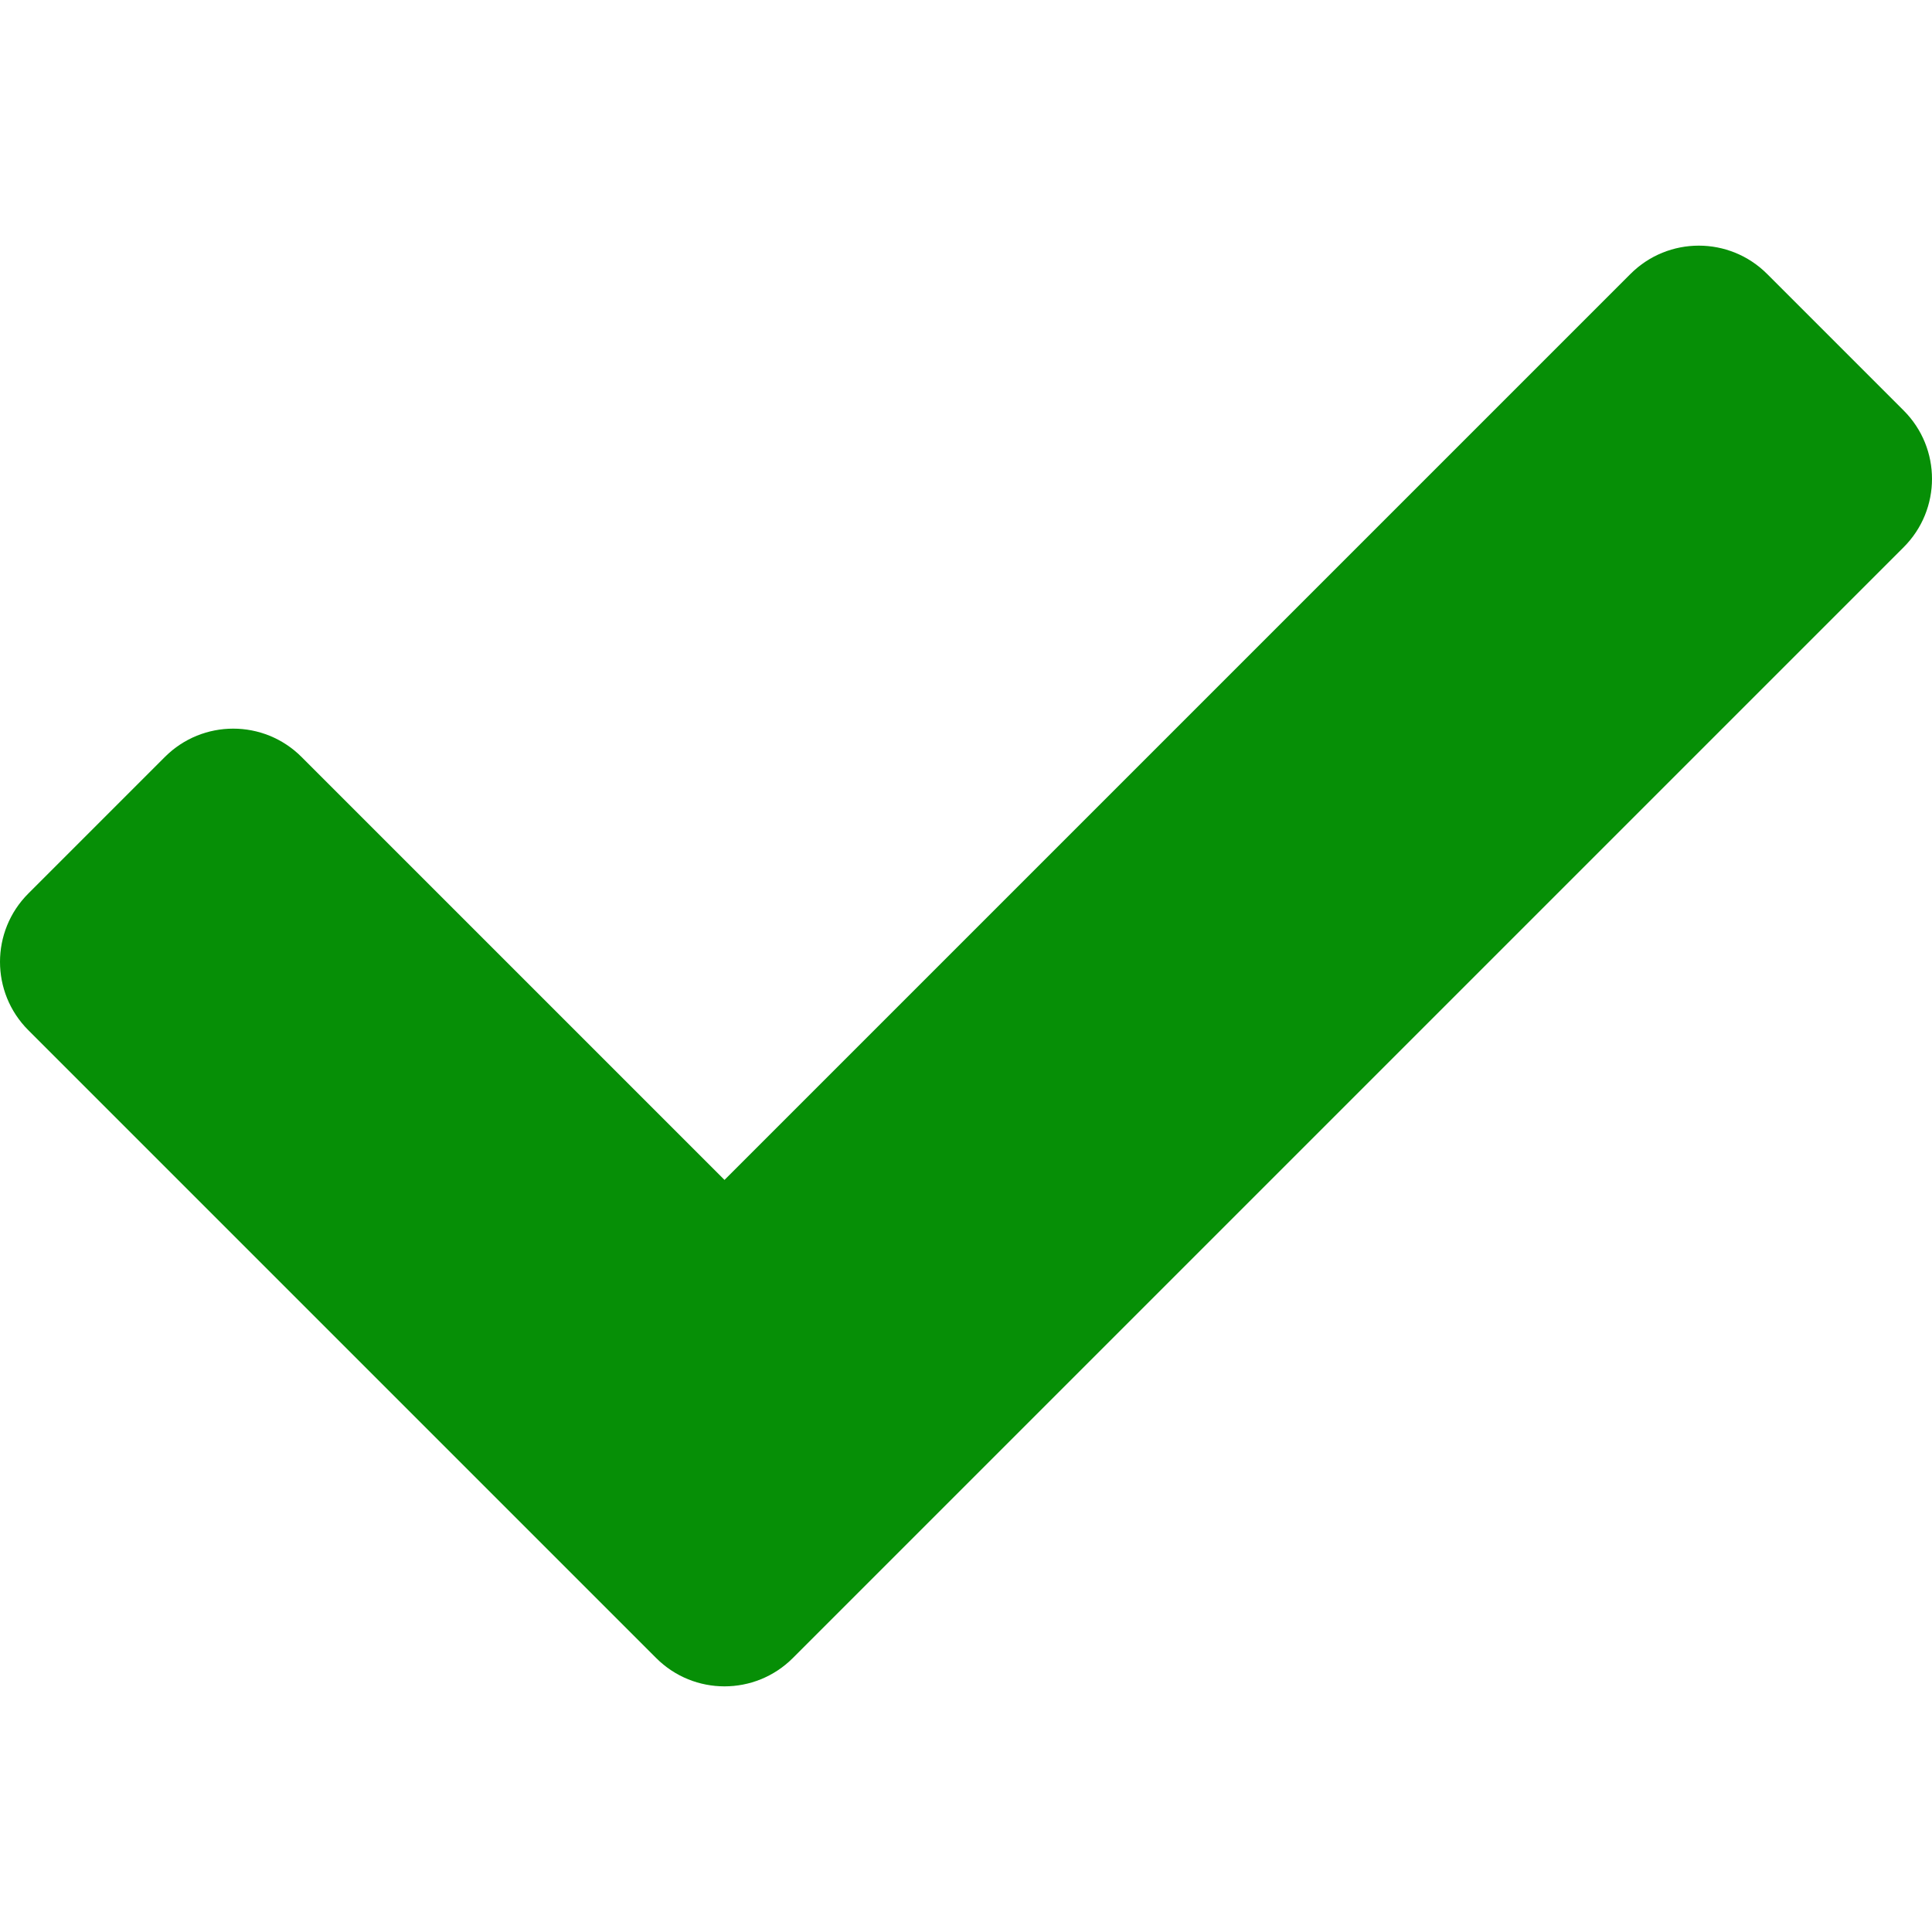
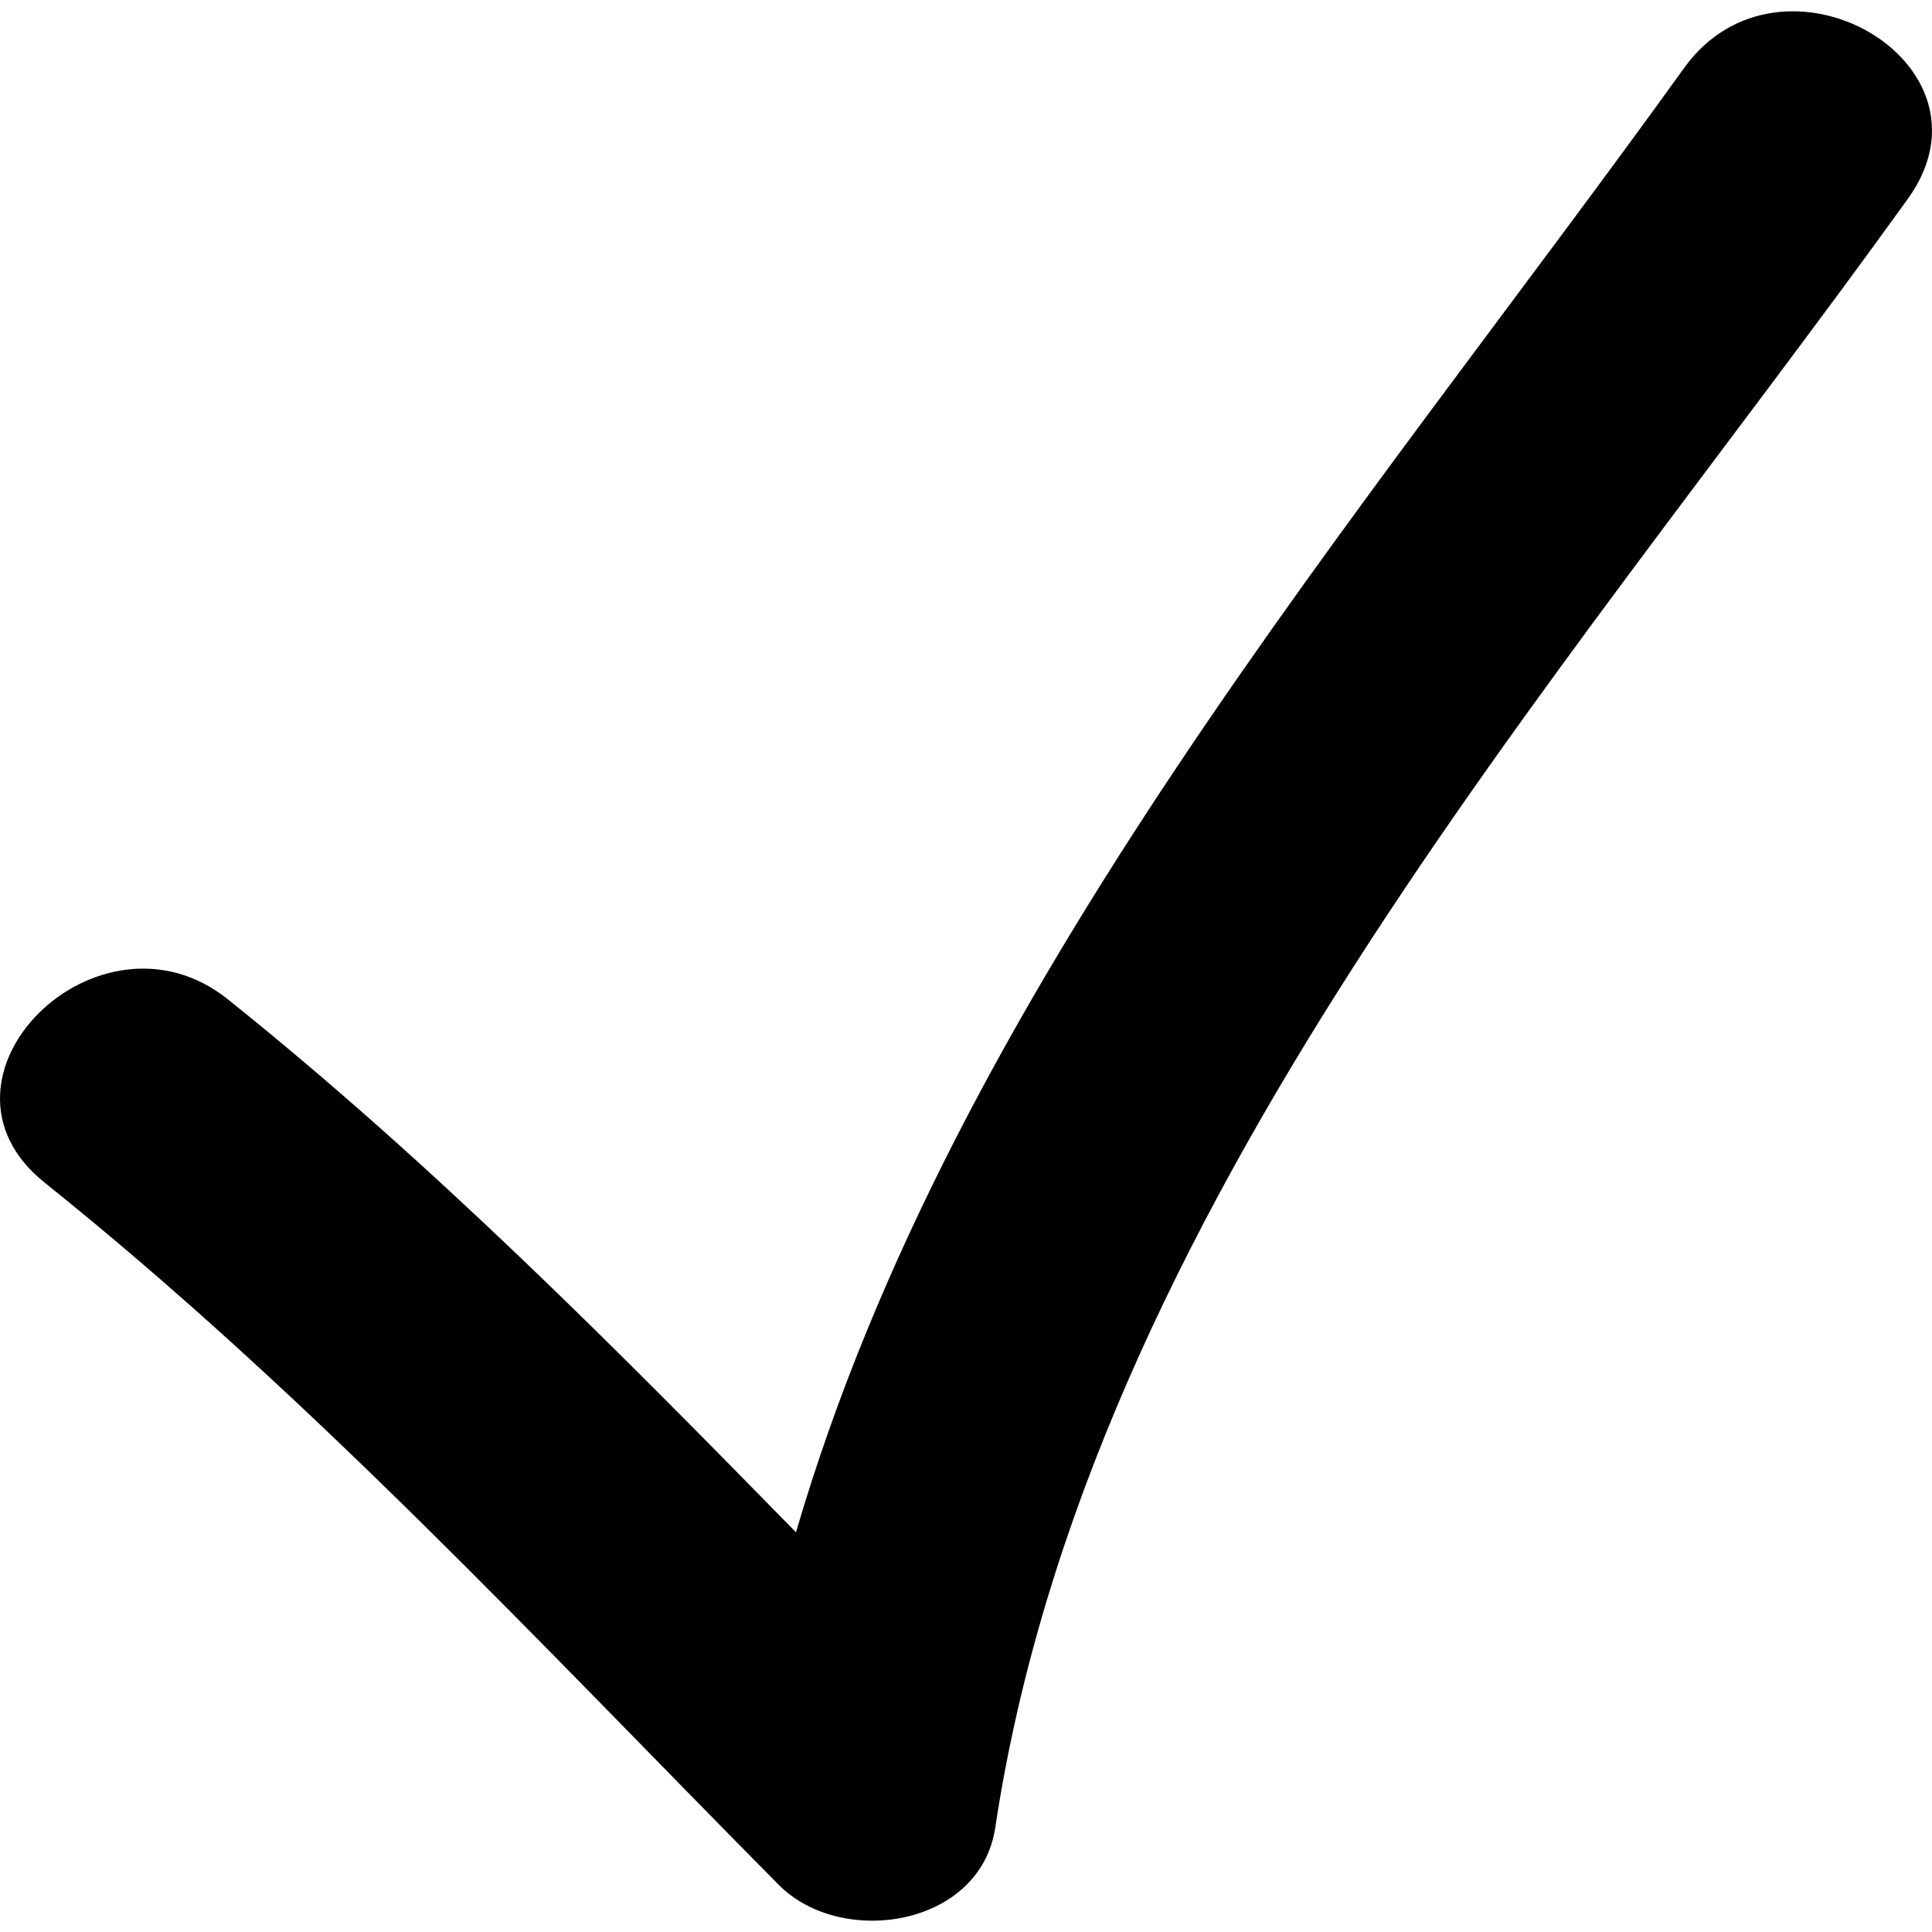
- <svg xmlns="http://www.w3.org/2000/svg" class="" aria-hidden="true" data-prefix="fas" data-icon="check" role="img" viewBox="0 0 512 512" data-fa-i2svg="">
-   <path fill="#068f06" d="M173.898 439.404l-166.4-166.4c-9.997-9.997-9.997-26.206 0-36.204l36.203-36.204c9.997-9.998 26.207-9.998 36.204 0L192 312.69 432.095 72.596c9.997-9.997 26.207-9.997 36.204 0l36.203 36.204c9.997 9.997 9.997 26.206 0 36.204l-294.4 294.401c-9.998 9.997-26.207 9.997-36.204-.001z" />
+ <svg xmlns="http://www.w3.org/2000/svg" version="1.1" id="Capa_1" x="0px" y="0px" width="229.153px" height="229.153px" viewBox="0 0 229.153 229.153" style="enable-background:new 0 0 229.153 229.153;" xml:space="preserve">
+   <g>
+     <path d="M92.356,223.549c7.41,7.5,23.914,5.014,25.691-6.779c11.056-73.217,66.378-134.985,108.243-193.189   C237.898,7.452,211.207-7.87,199.75,8.067C161.493,61.249,113.274,117.21,94.41,181.744   c-21.557-22.031-43.201-43.853-67.379-63.212c-15.312-12.265-37.215,9.343-21.738,21.737   C36.794,165.501,64.017,194.924,92.356,223.549z" />
+   </g>
+   <g>
+ </g>
+   <g>
+ </g>
+   <g>
+ </g>
+   <g>
+ </g>
+   <g>
+ </g>
+   <g>
+ </g>
+   <g>
+ </g>
+   <g>
+ </g>
+   <g>
+ </g>
+   <g>
+ </g>
+   <g>
+ </g>
+   <g>
+ </g>
+   <g>
+ </g>
+   <g>
+ </g>
+   <g>
+ </g>
</svg>
